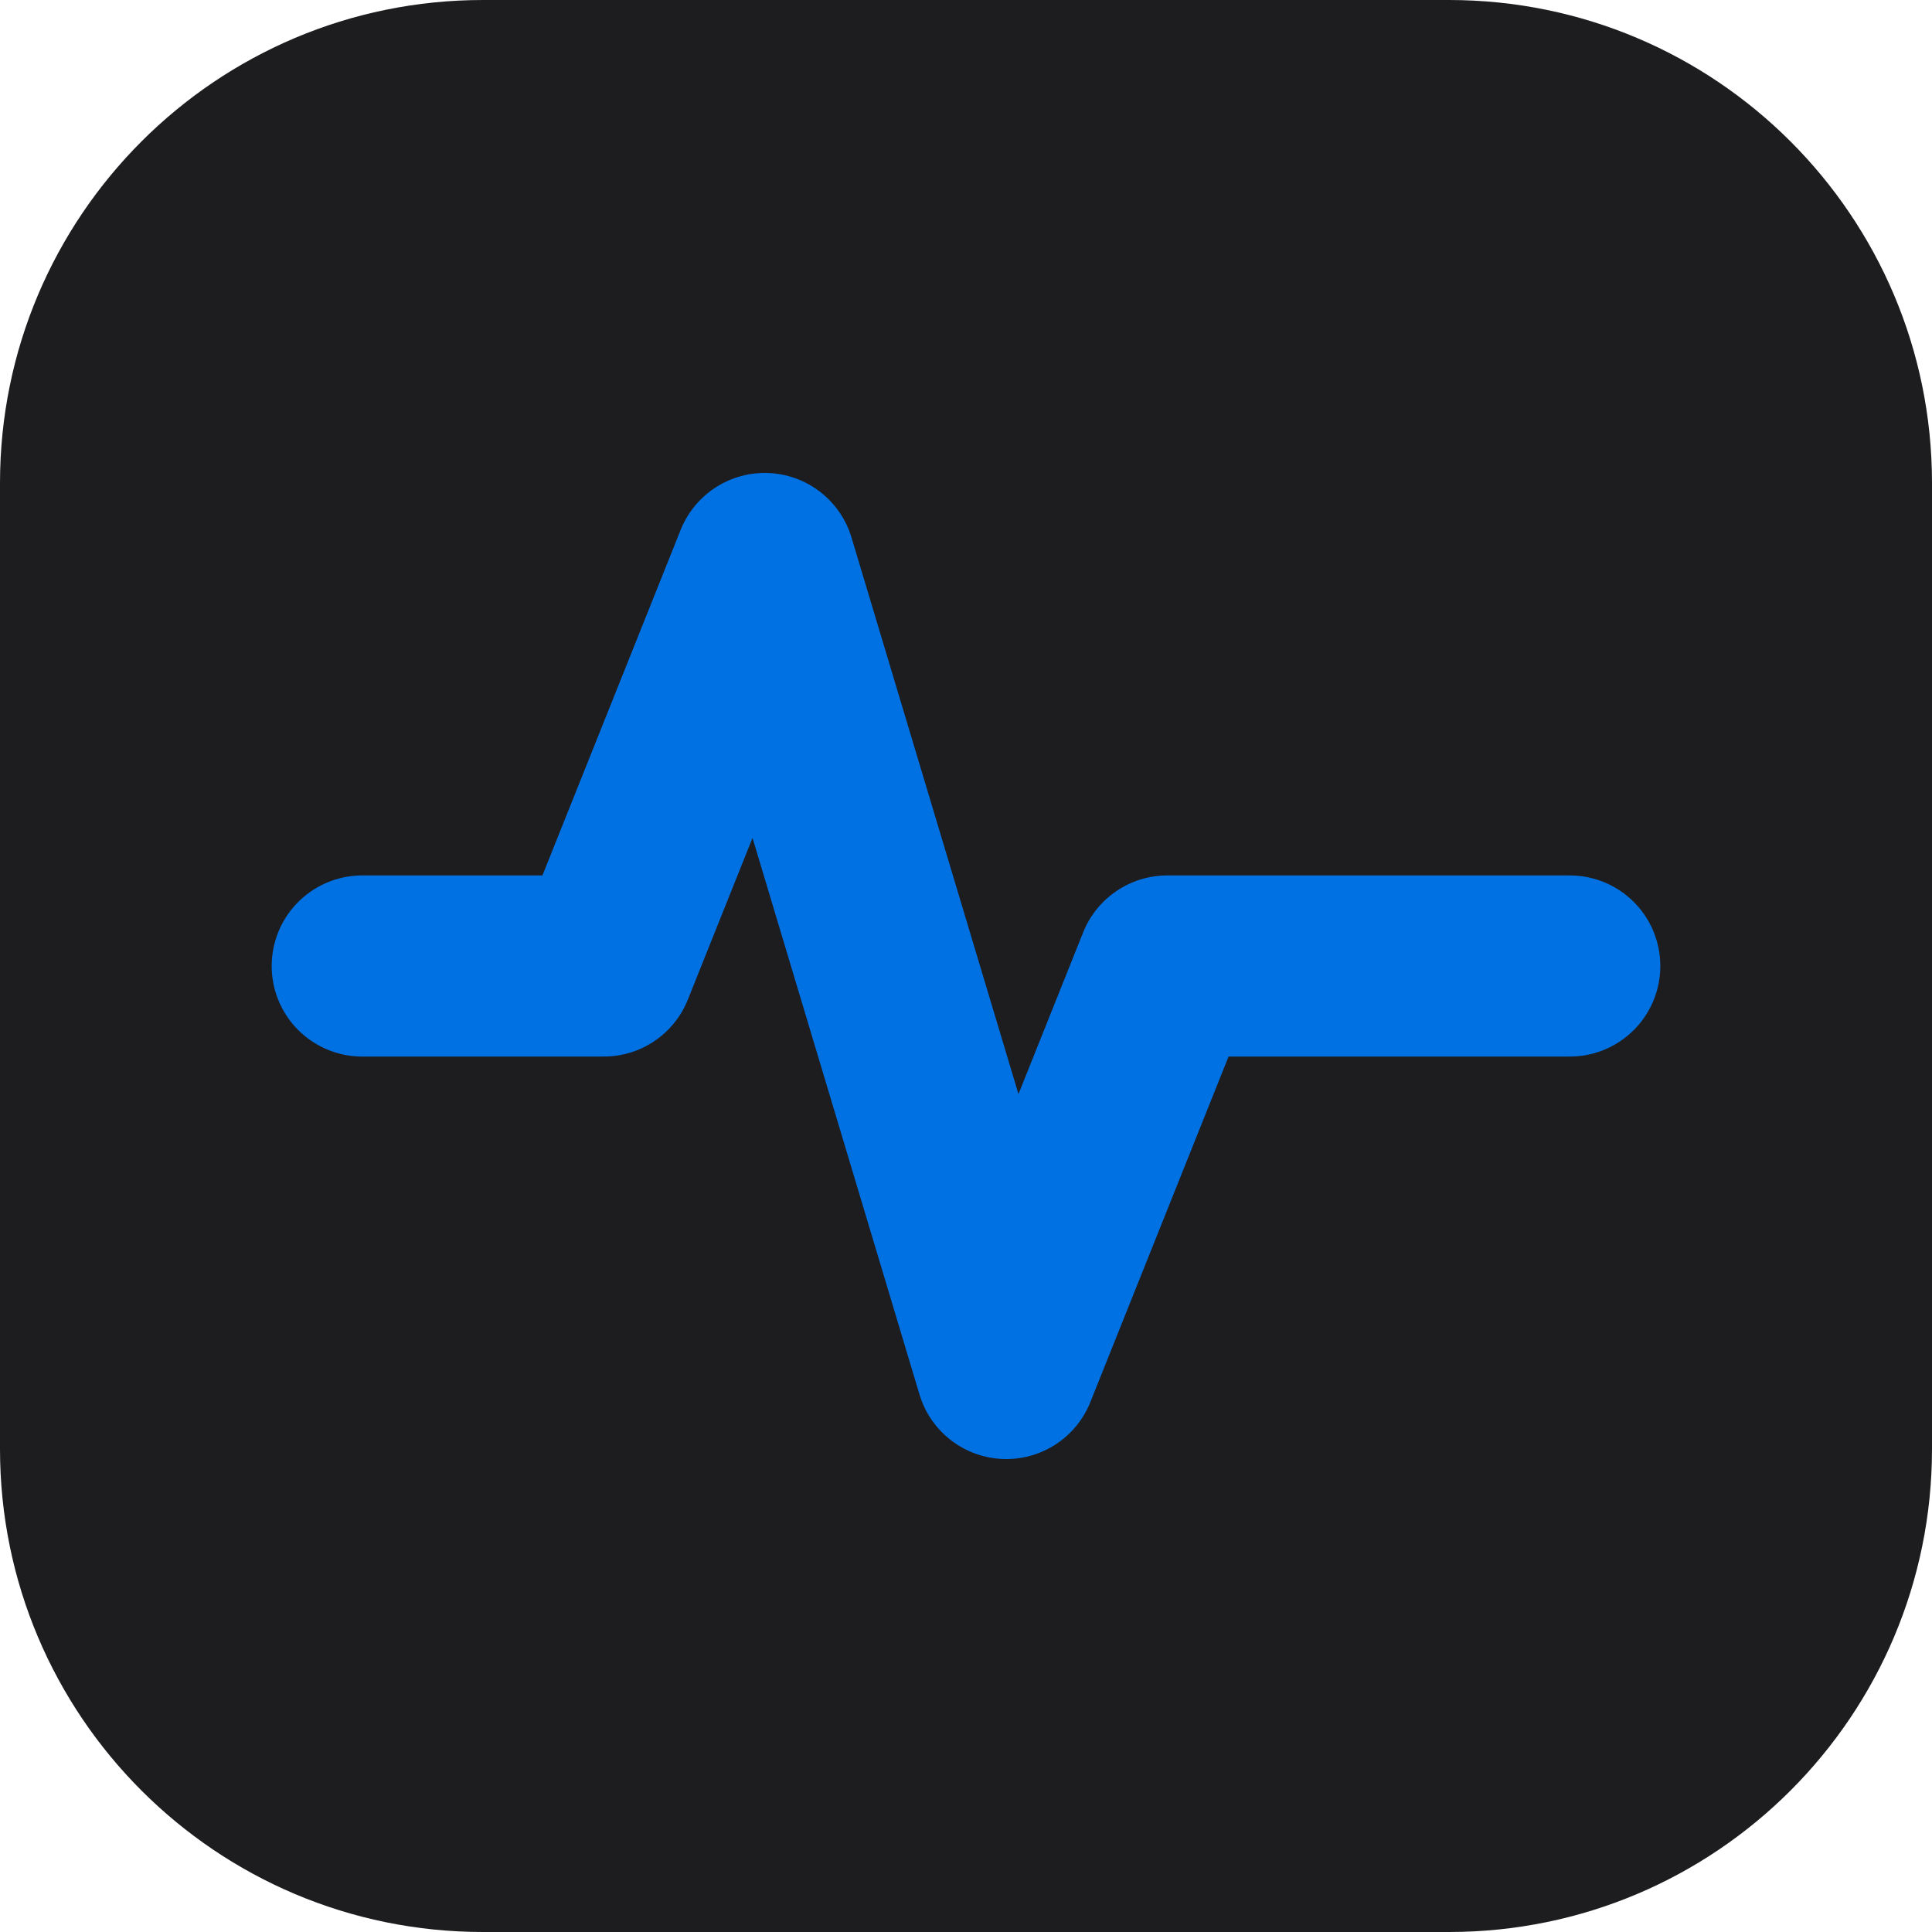
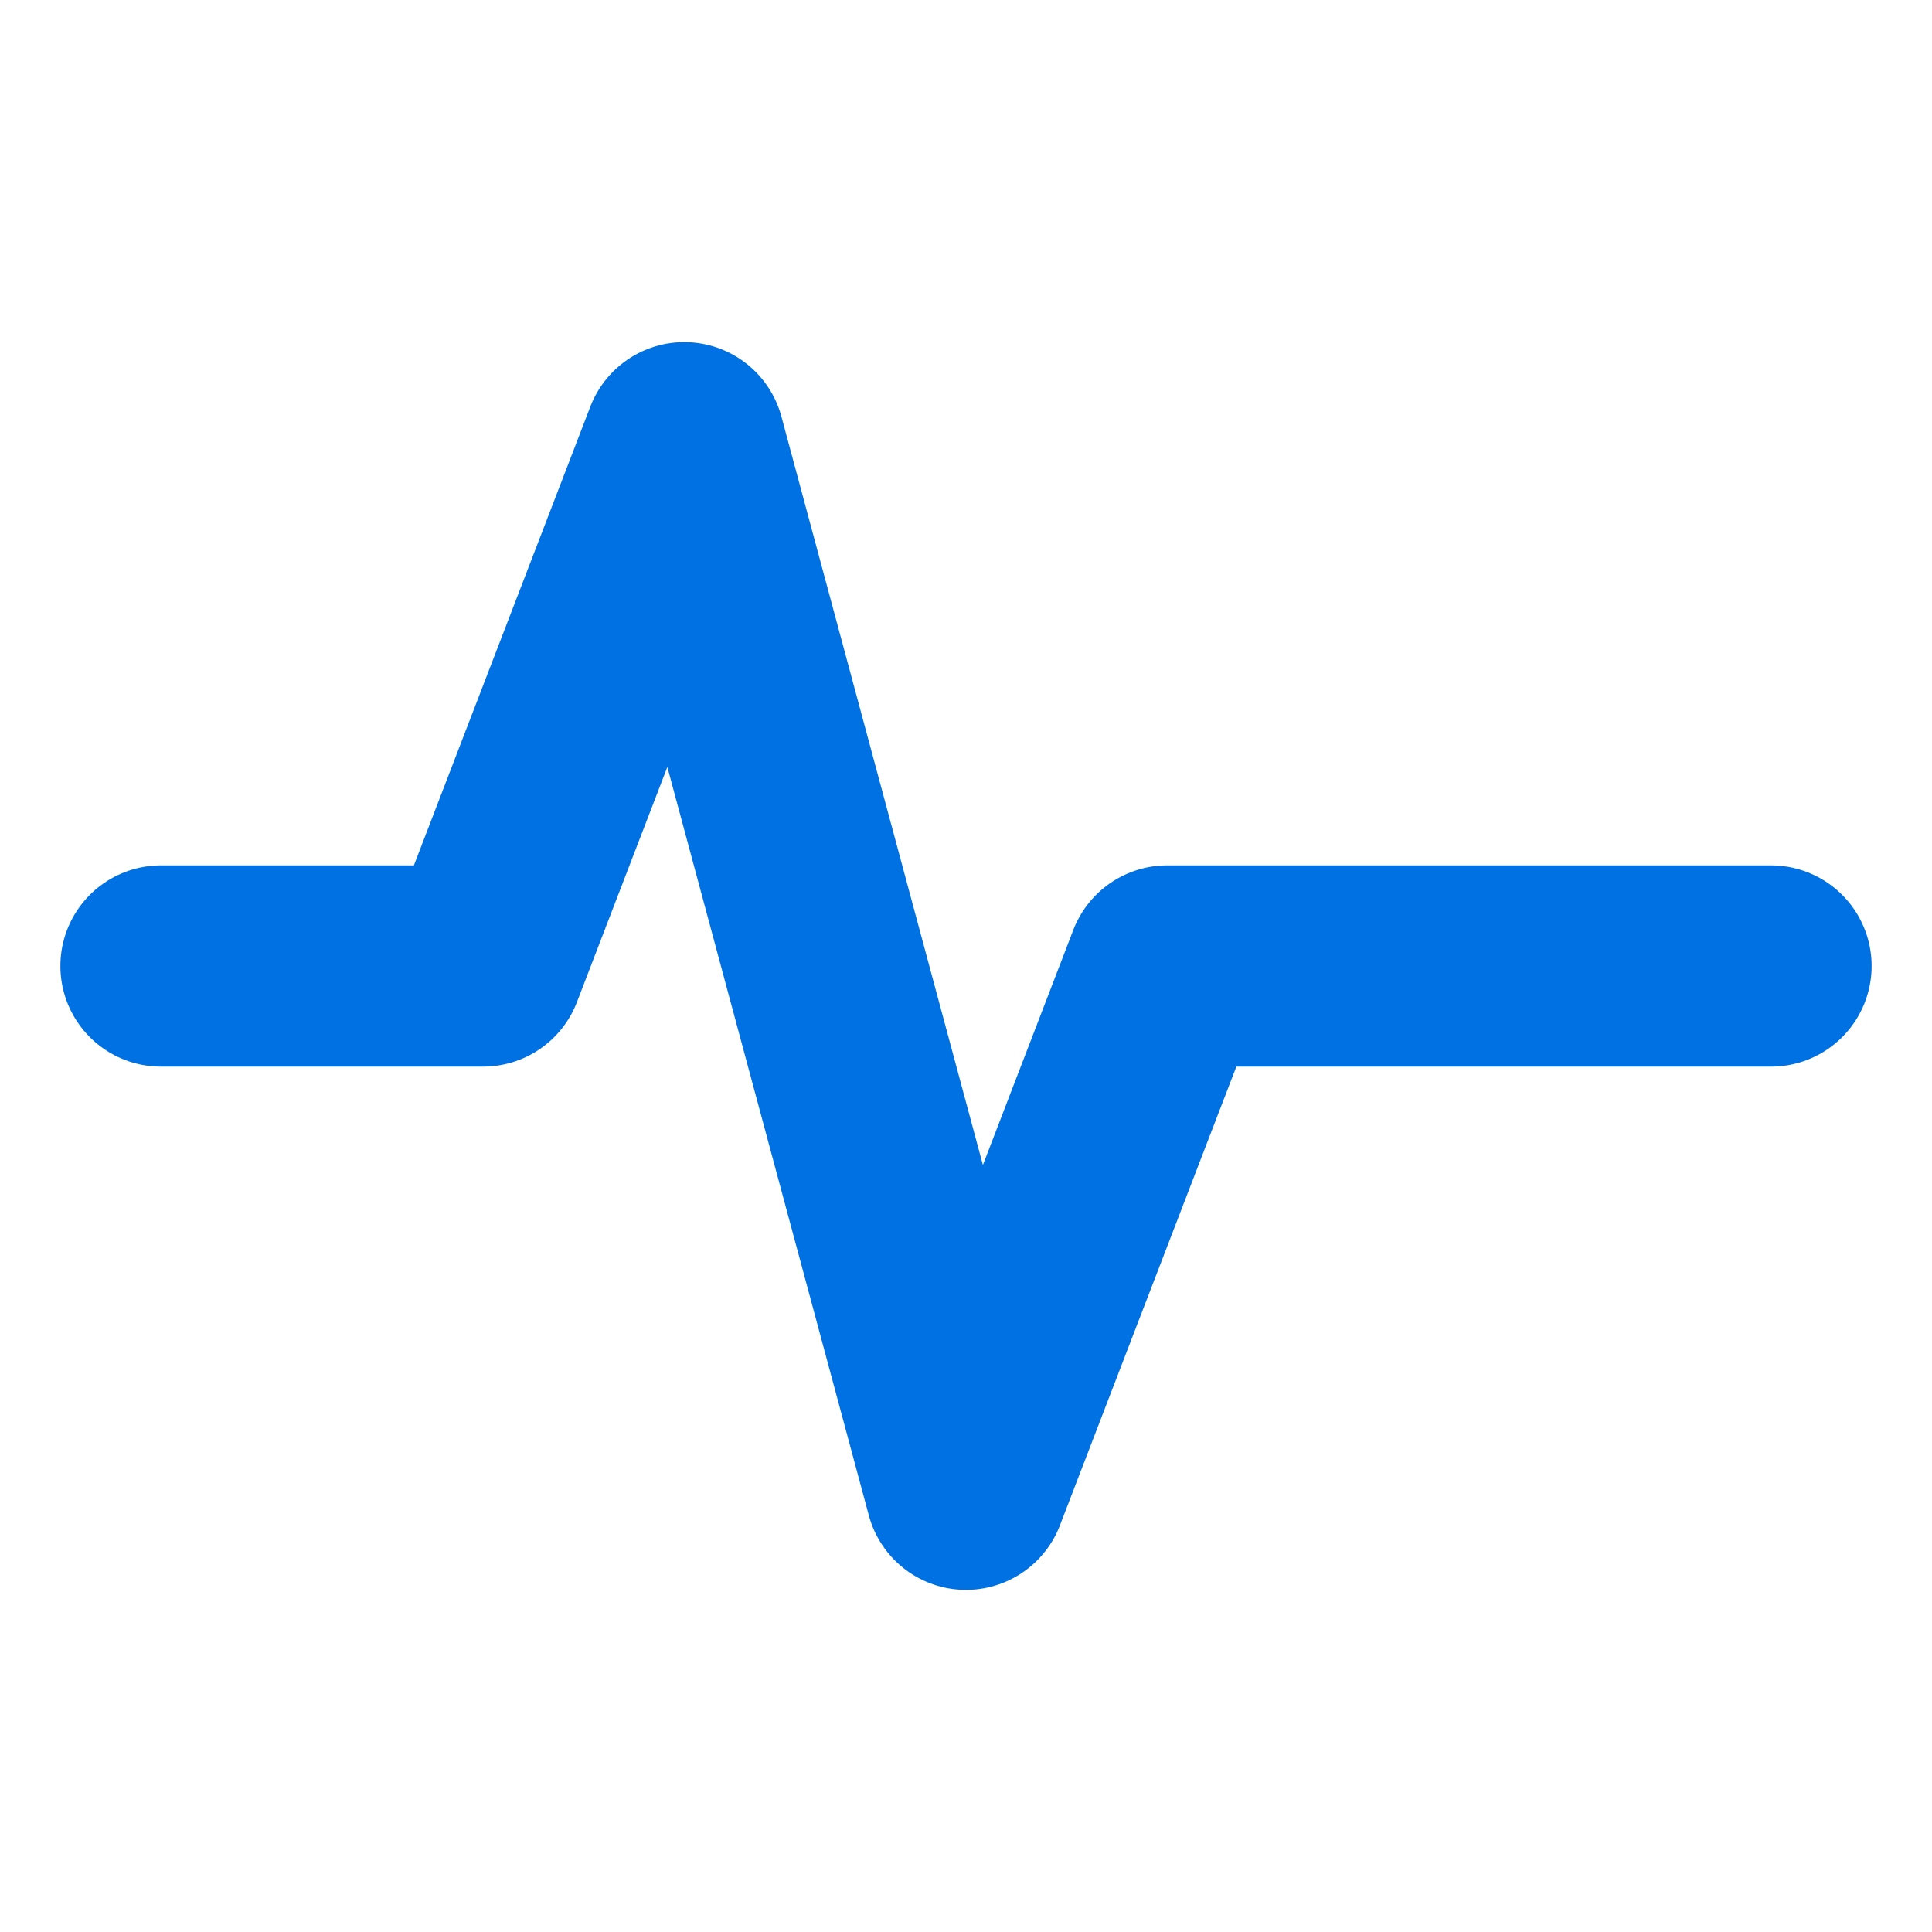
<svg xmlns="http://www.w3.org/2000/svg" width="48" height="48" viewBox="0 0 48 48">
-   <rect width="48" height="48" rx="12" fill="#1d1d1f" />
-   <path d="M9 24h6l4-10 6 20 4-10h10" fill="none" stroke="#0071e3" stroke-width="4.5" stroke-linecap="round" stroke-linejoin="round" />
+   <path d="M4 24h8l5-13 7 26 5-13h15" fill="none" stroke="#0071e3" stroke-width="5" stroke-linecap="round" stroke-linejoin="round" />
</svg>
